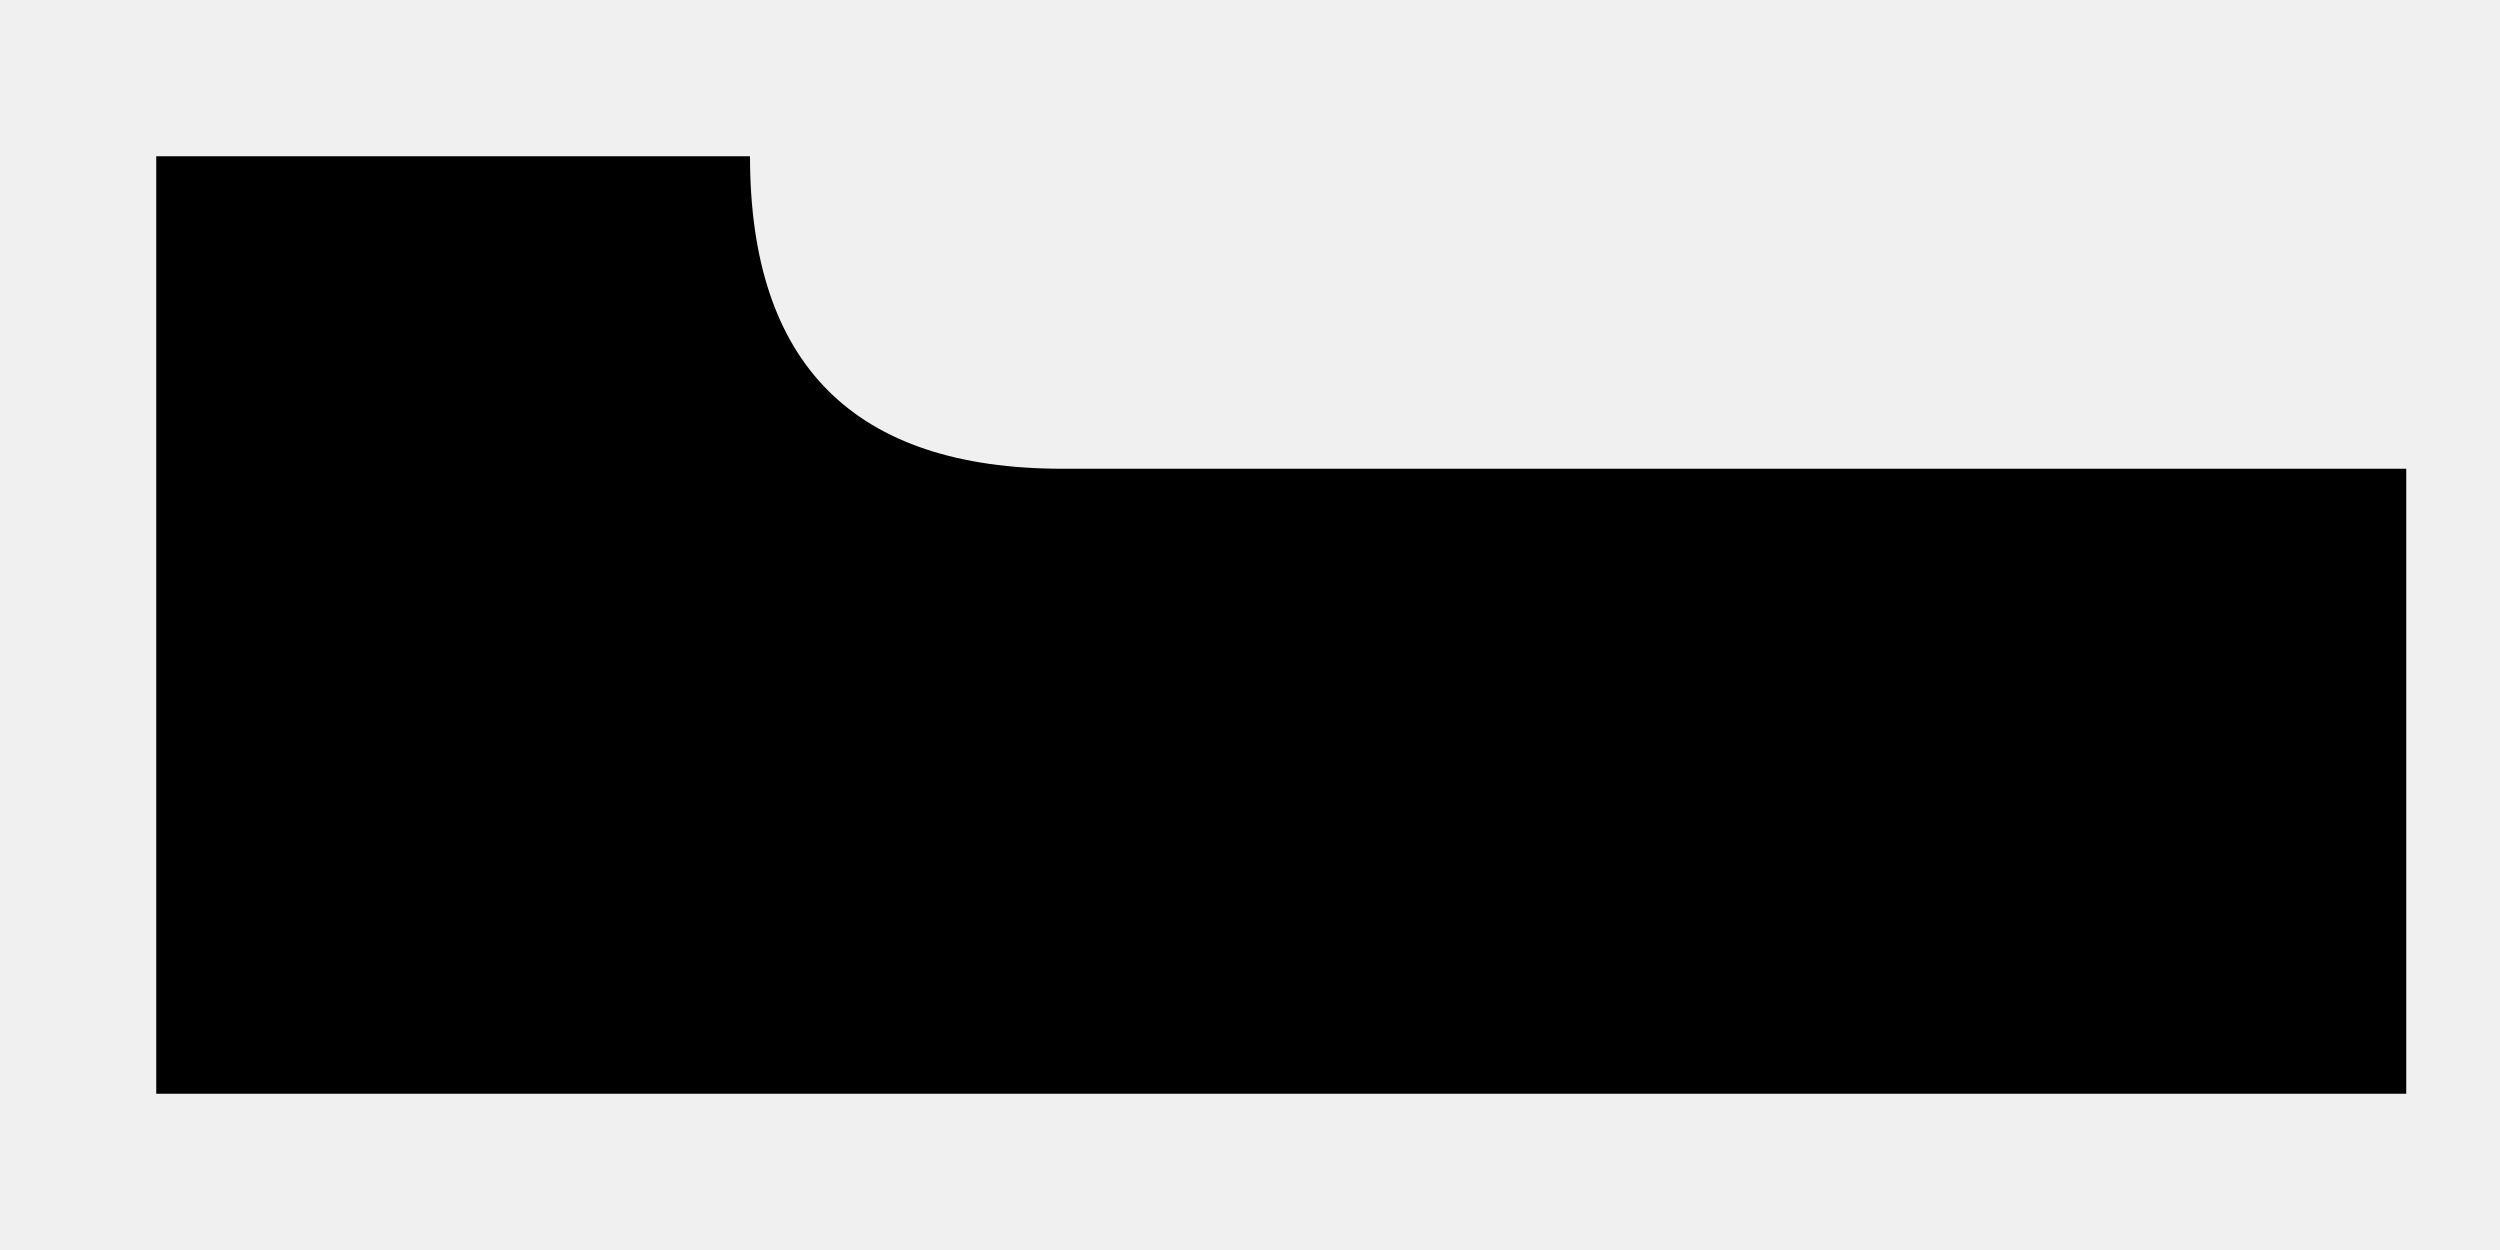
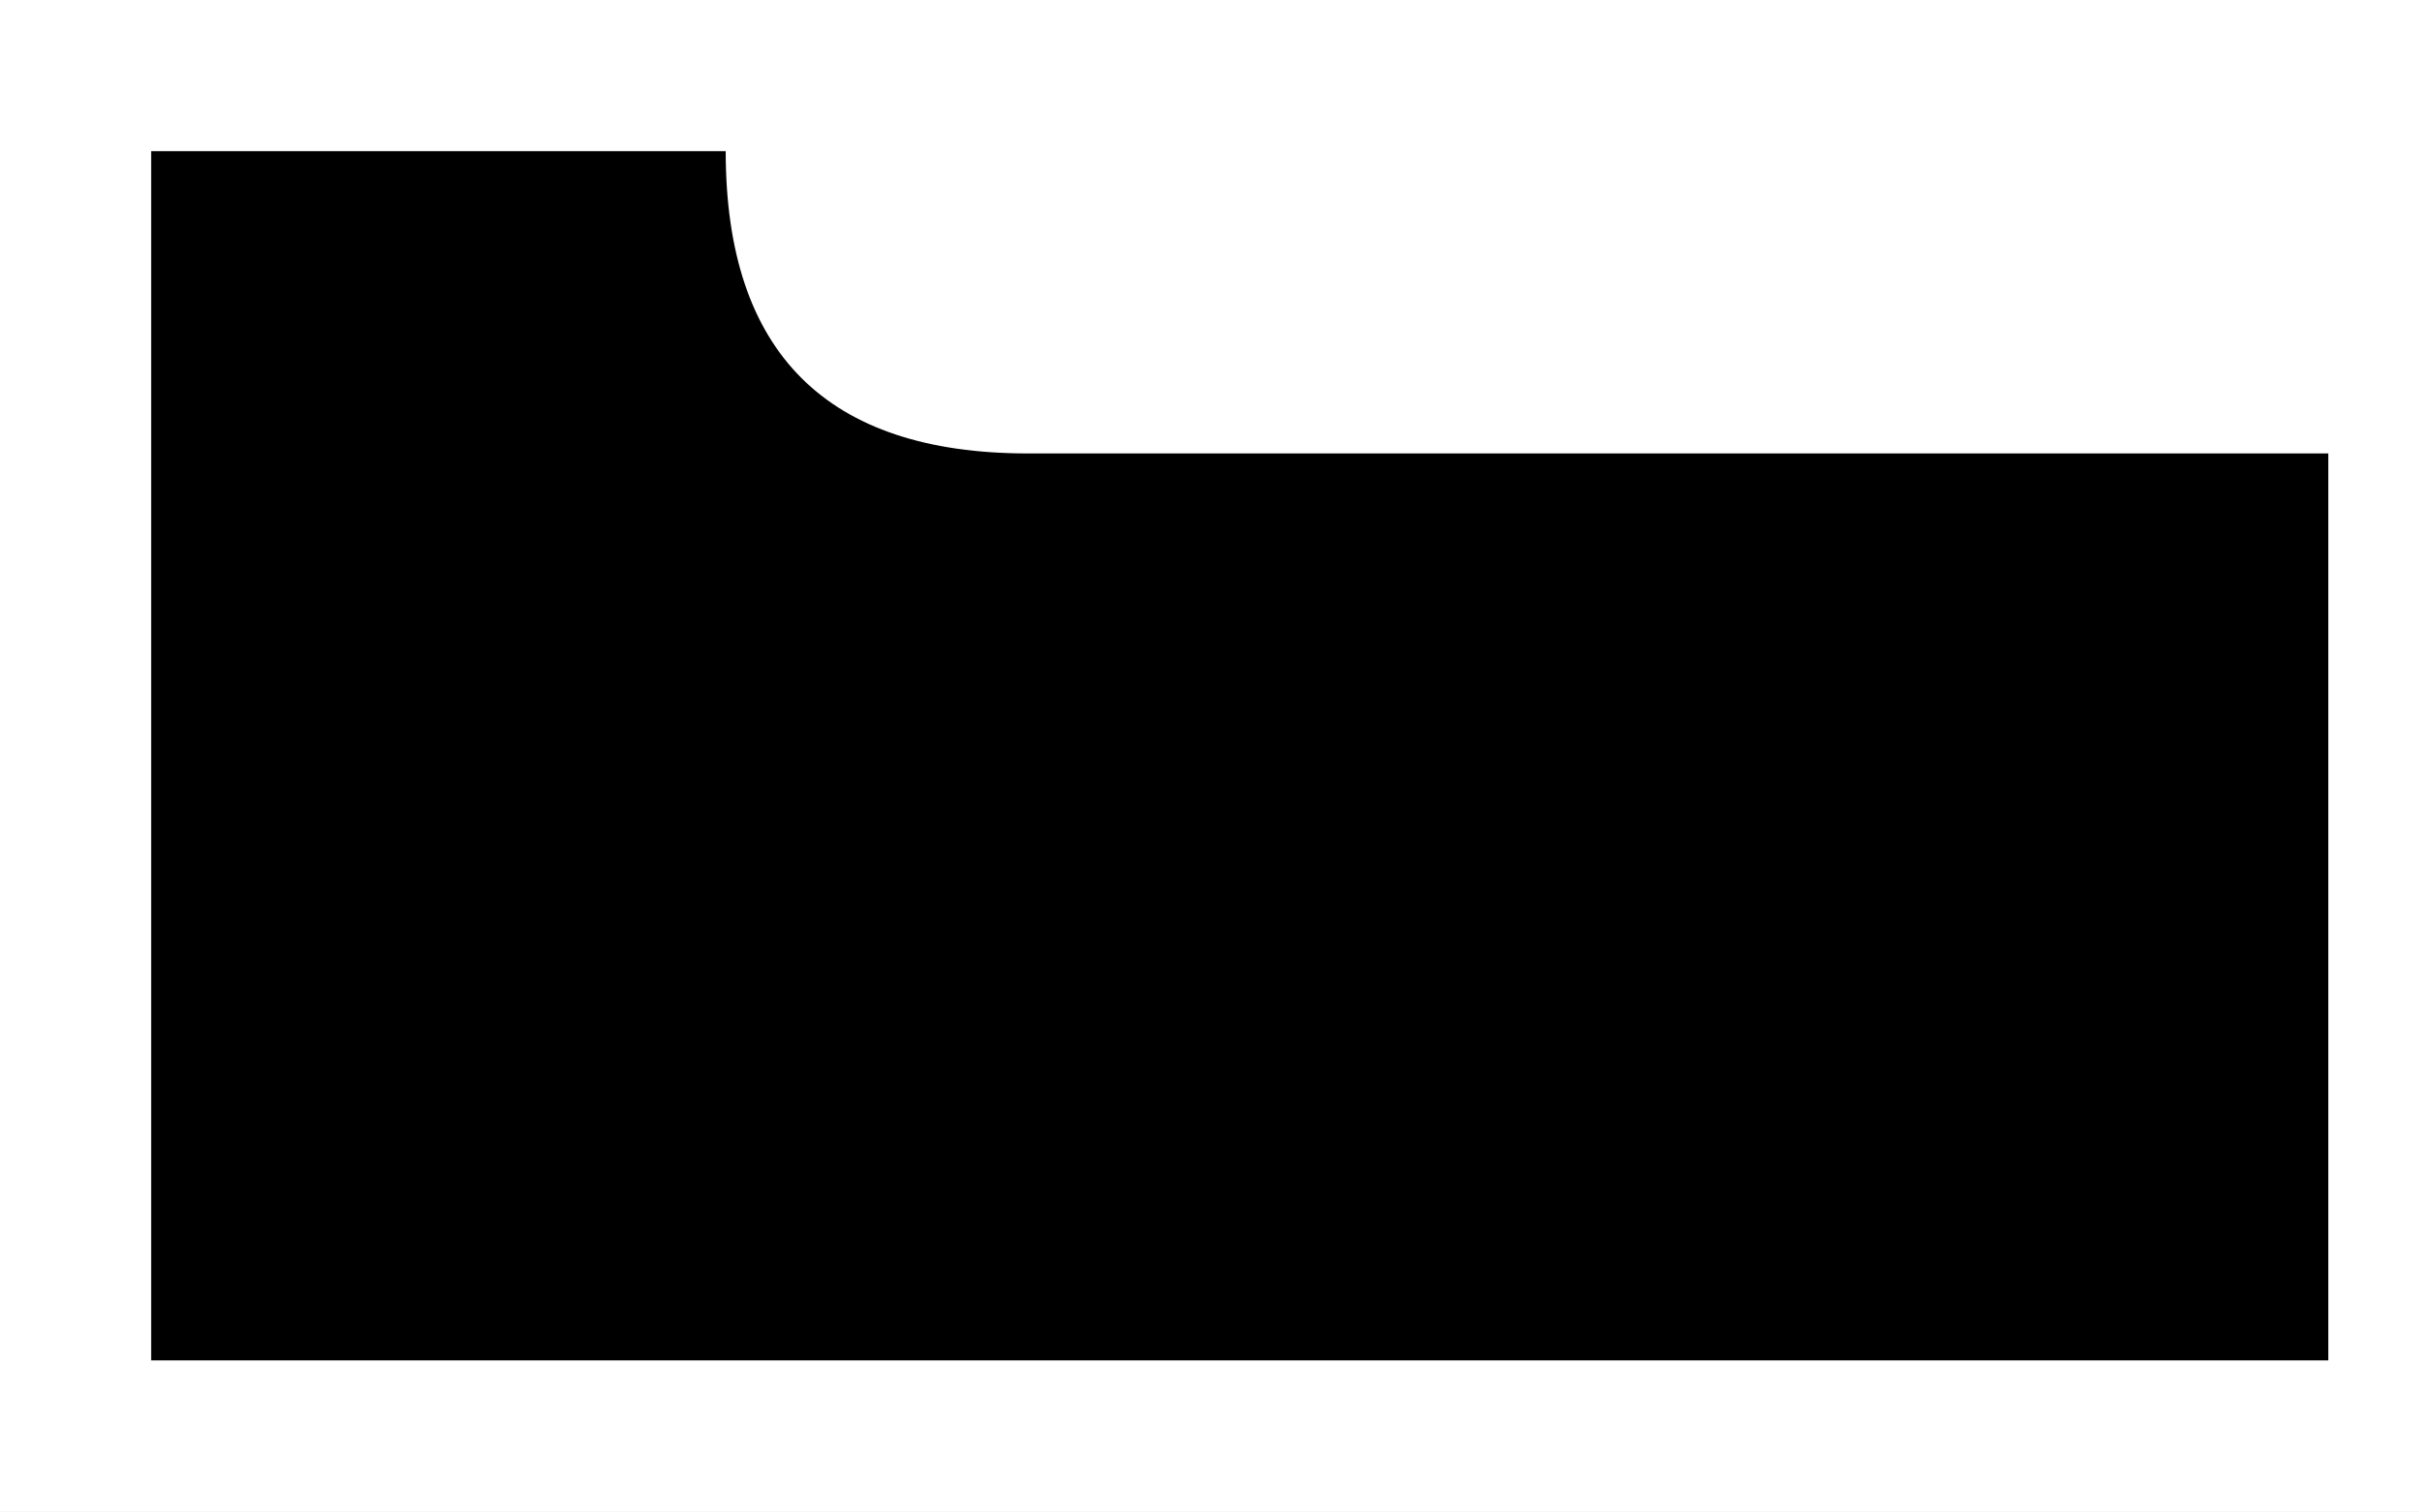
- <svg xmlns="http://www.w3.org/2000/svg" width="400" height="200">
-   <path d="     M 25 25     L 120 25     Q 120 75 170 75     L 385 75     L 385 175     L 25 175     Z   " fill="black" stroke="none" />
+ <svg xmlns="http://www.w3.org/2000/svg" viewBox="0 0 400 250" width="400" height="250">
+   <rect width="400" height="250" fill="white" />
+   <path d="M 25 25            L 120 25            Q 120 75 170 75            L 385 75            L 385 225            L 25 225            Z" fill="black" stroke="none" />
</svg>
